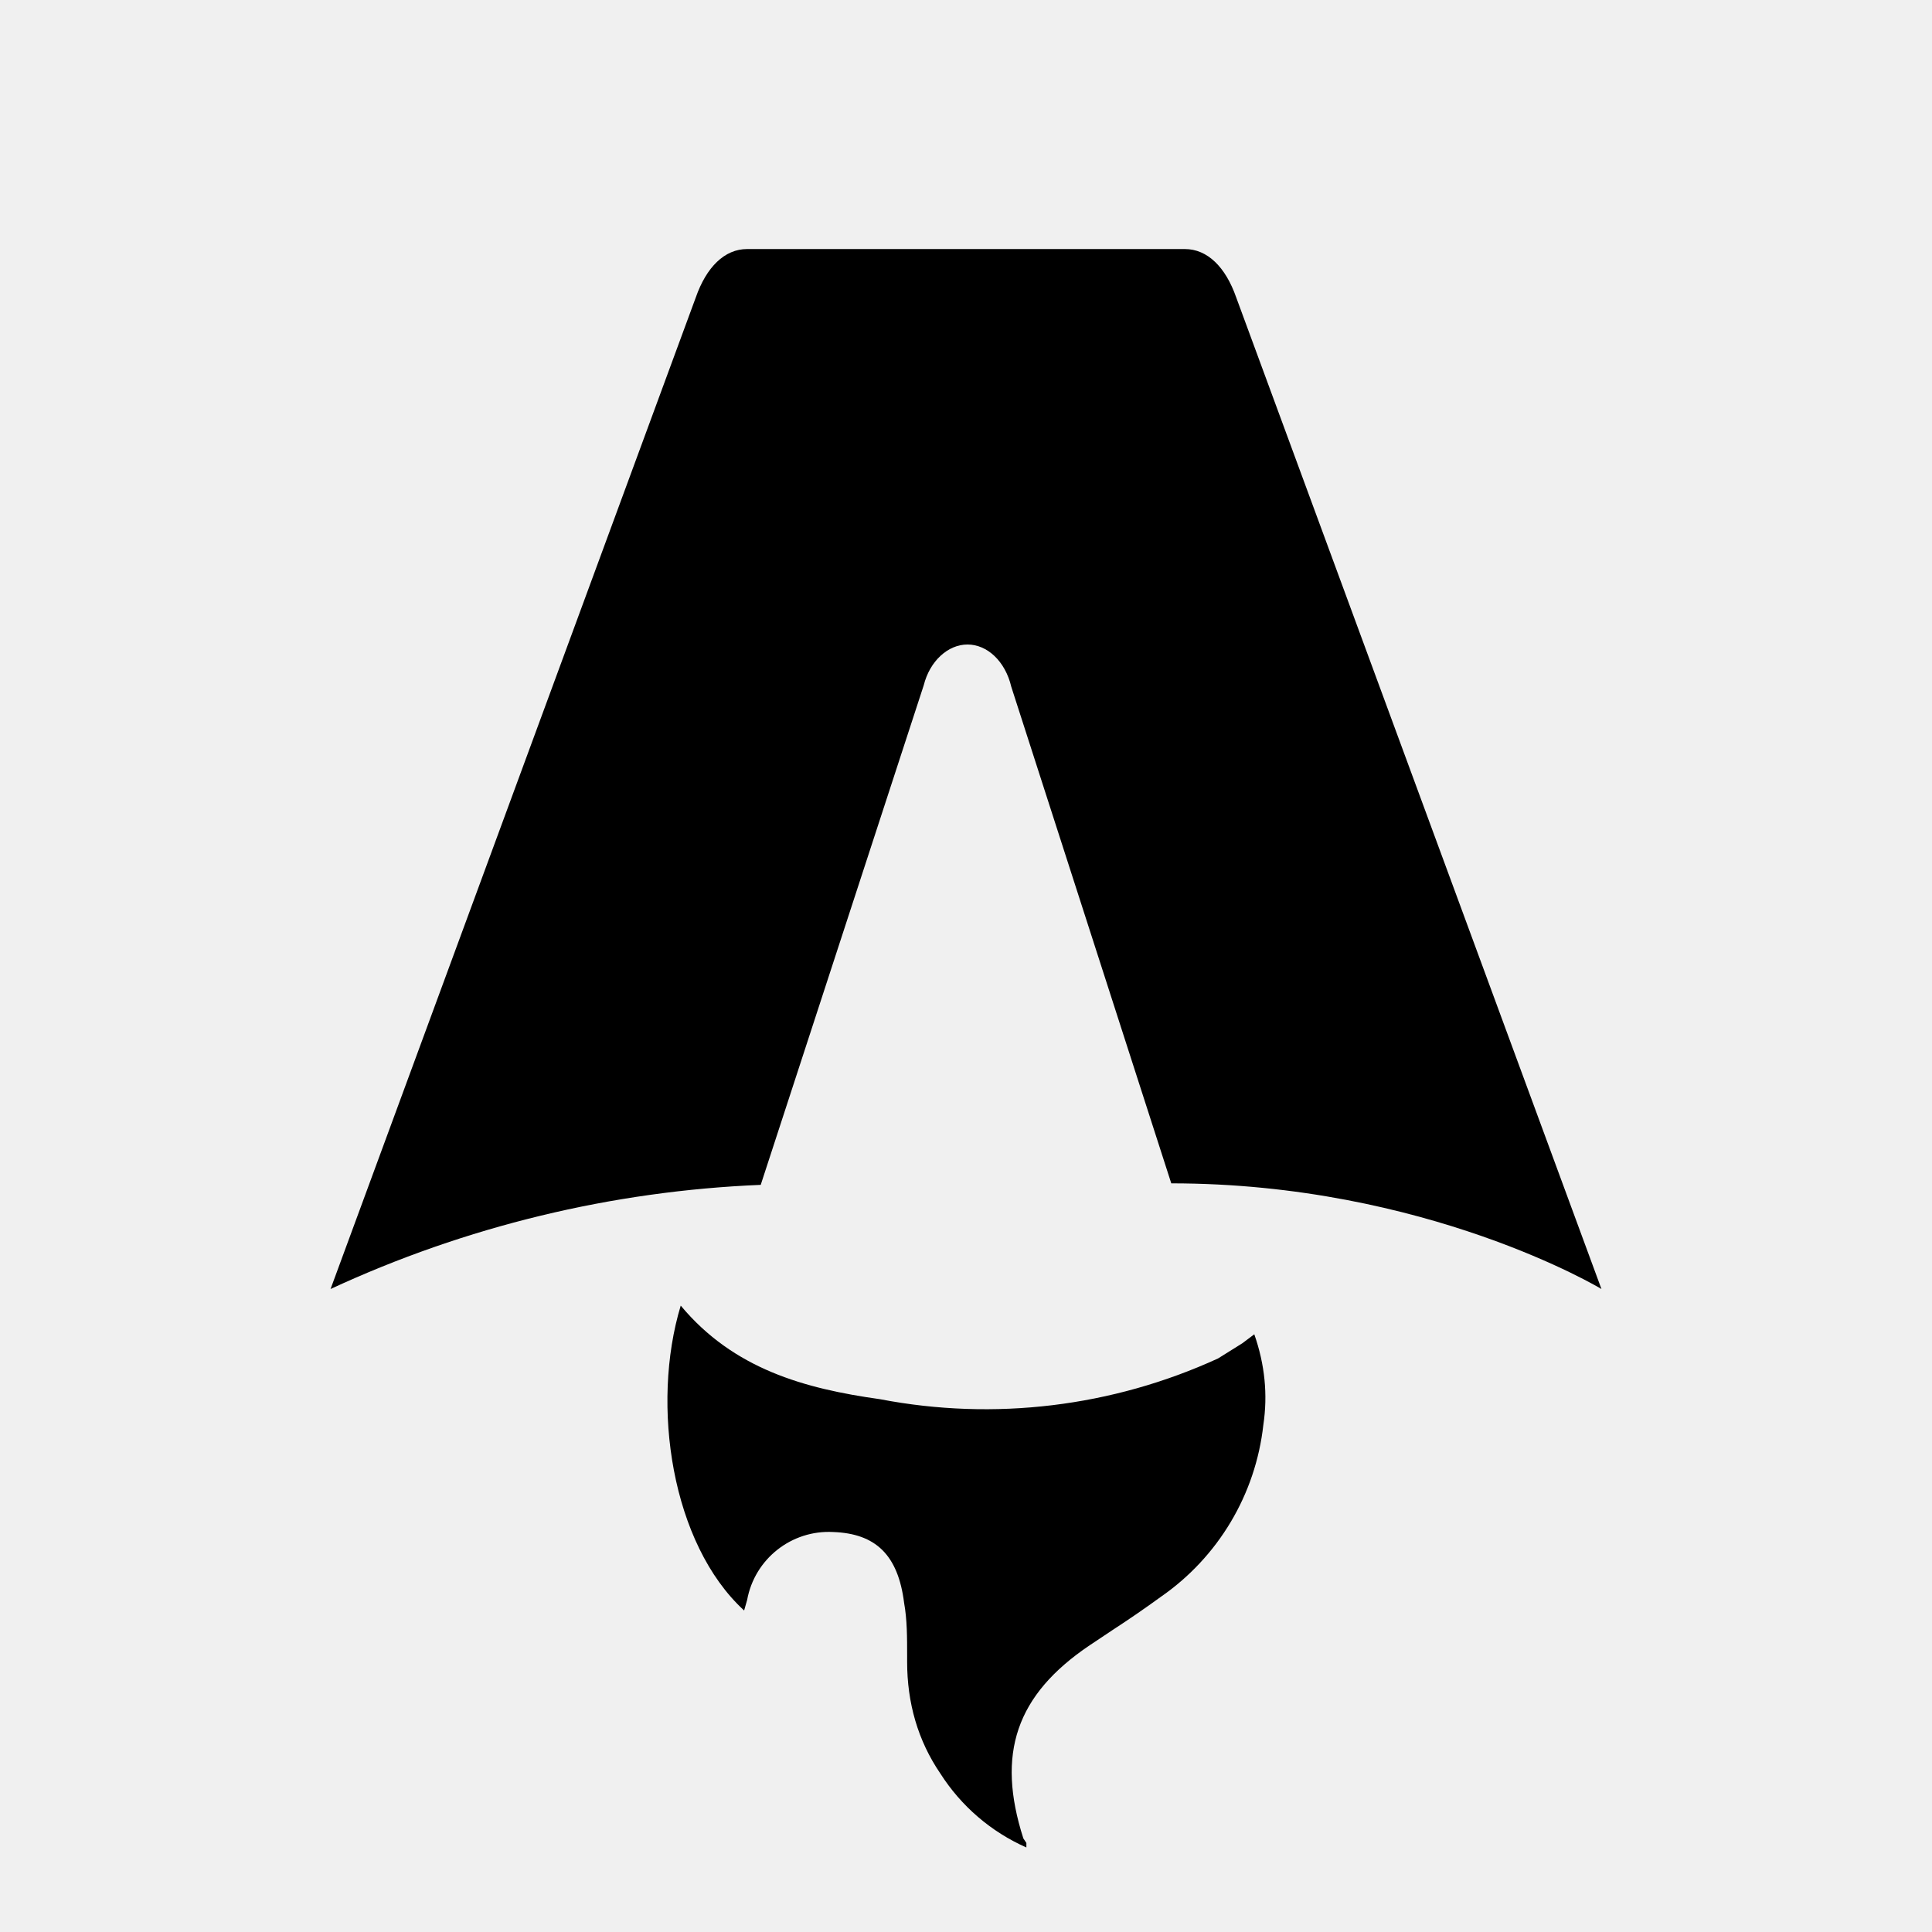
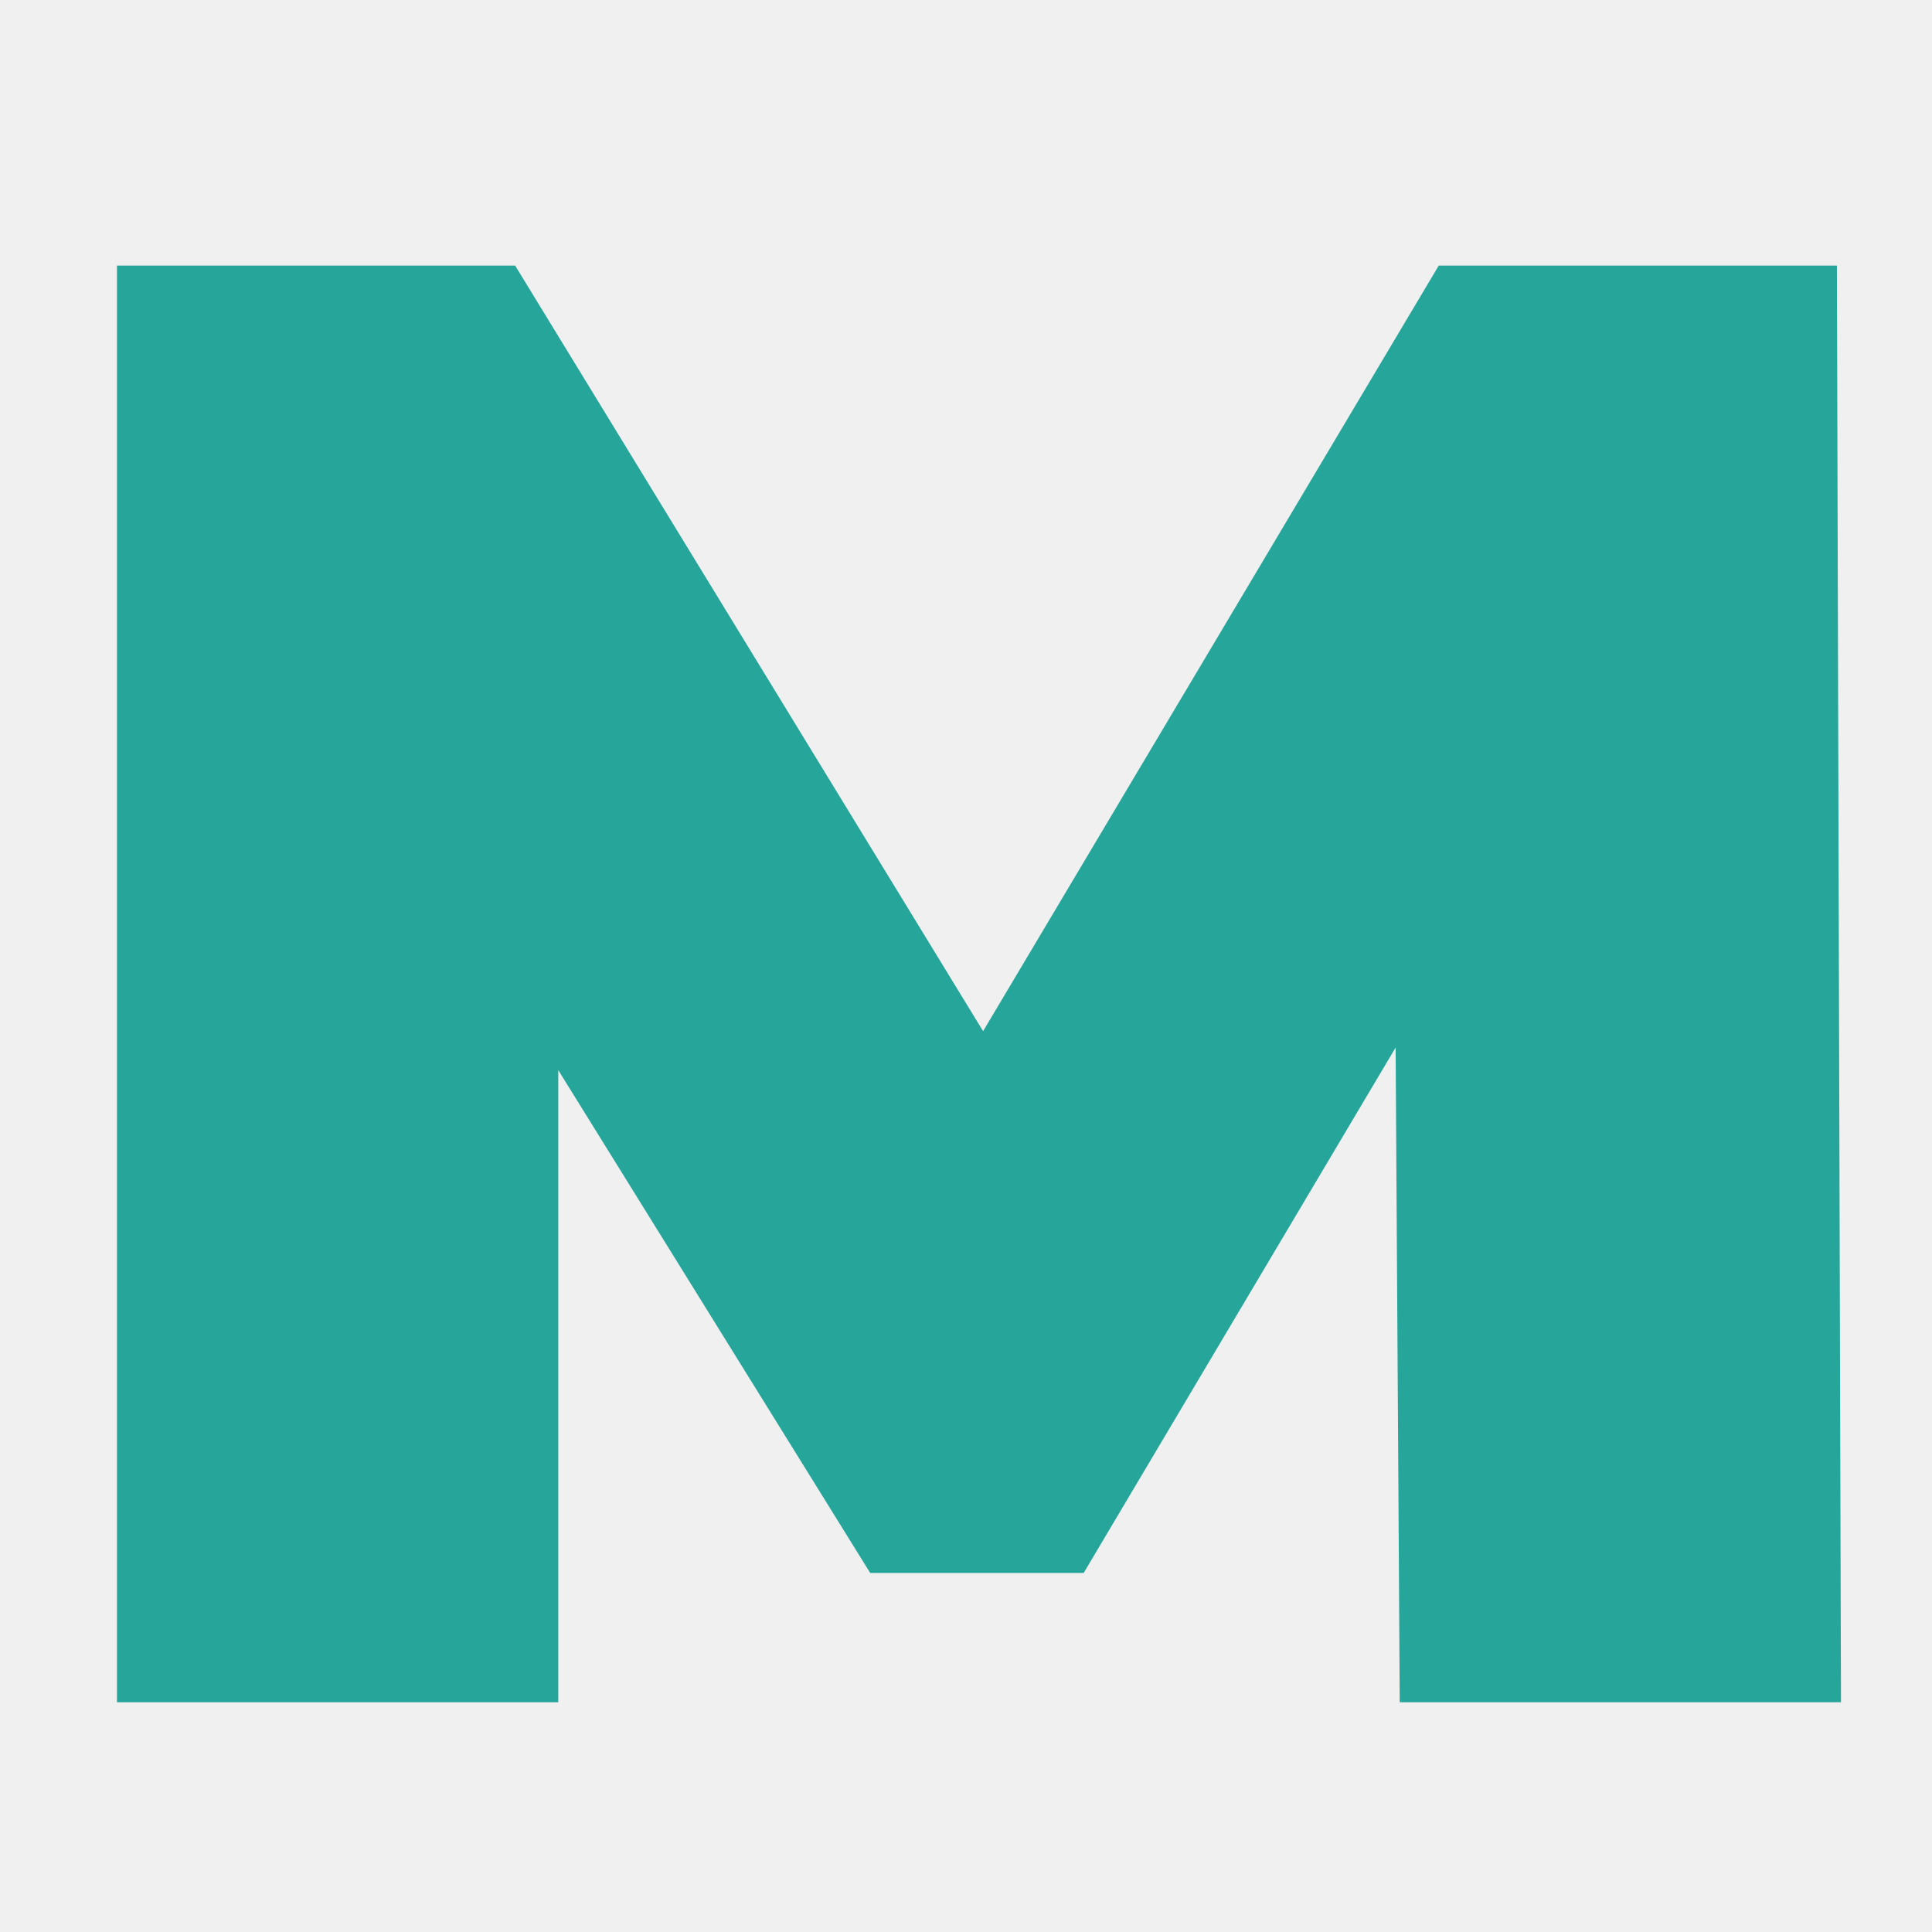
- <svg xmlns="http://www.w3.org/2000/svg" fill="none" viewBox="0 0 128 128">
-   <path d="M50.4 78.5a75.1 75.1 0 0 0-28.5 6.9l24.2-65.7c.7-2 1.9-3.2 3.4-3.2h29c1.5 0 2.7 1.2 3.4 3.2l24.2 65.7s-11.6-7-28.5-7L67 45.5c-.4-1.7-1.6-2.8-2.9-2.8-1.3 0-2.5 1.1-2.9 2.7L50.4 78.5Zm-1.1 28.2Zm-4.2-20.2c-2 6.6-.6 15.8 4.2 20.2a17.5 17.5 0 0 1 .2-.7 5.5 5.5 0 0 1 5.7-4.5c2.8.1 4.3 1.5 4.7 4.7.2 1.1.2 2.3.2 3.5v.4c0 2.7.7 5.2 2.2 7.4a13 13 0 0 0 5.7 4.9v-.3l-.2-.3c-1.8-5.6-.5-9.5 4.4-12.8l1.5-1a73 73 0 0 0 3.2-2.2 16 16 0 0 0 6.8-11.4c.3-2 .1-4-.6-6l-.8.6-1.6 1a37 37 0 0 1-22.4 2.7c-5-.7-9.7-2-13.2-6.2Z" />
-   <style>
-         path { fill: #000; }
-         @media (prefers-color-scheme: dark) {
-             path { fill: #FFF; }
-         }
-     </style>
+ <svg xmlns="http://www.w3.org/2000/svg" width="800" zoomAndPan="magnify" viewBox="0 0 600 600" height="800" preserveAspectRatio="xMidYMid meet" version="1.0">
+   <defs>
+     <g />
+   </defs>
+   <g fill="#26a69a" fill-opacity="1">
+     <g transform="translate(0.0000003, 528.6542)">
+       <g>
+         <path d="M 434.703 0 L 433.422 -203.328 L 336.547 -40.156 L 270.25 -40.156 L 173.375 -196.312 L 173.375 0 L 36.328 0 L 36.328 -446.172 L 159.984 -446.172 L 305.312 -208.422 L 446.812 -446.172 L 570.469 -446.172 L 571.734 0 Z M 434.703 0 " />
+       </g>
+     </g>
+   </g>
</svg>
